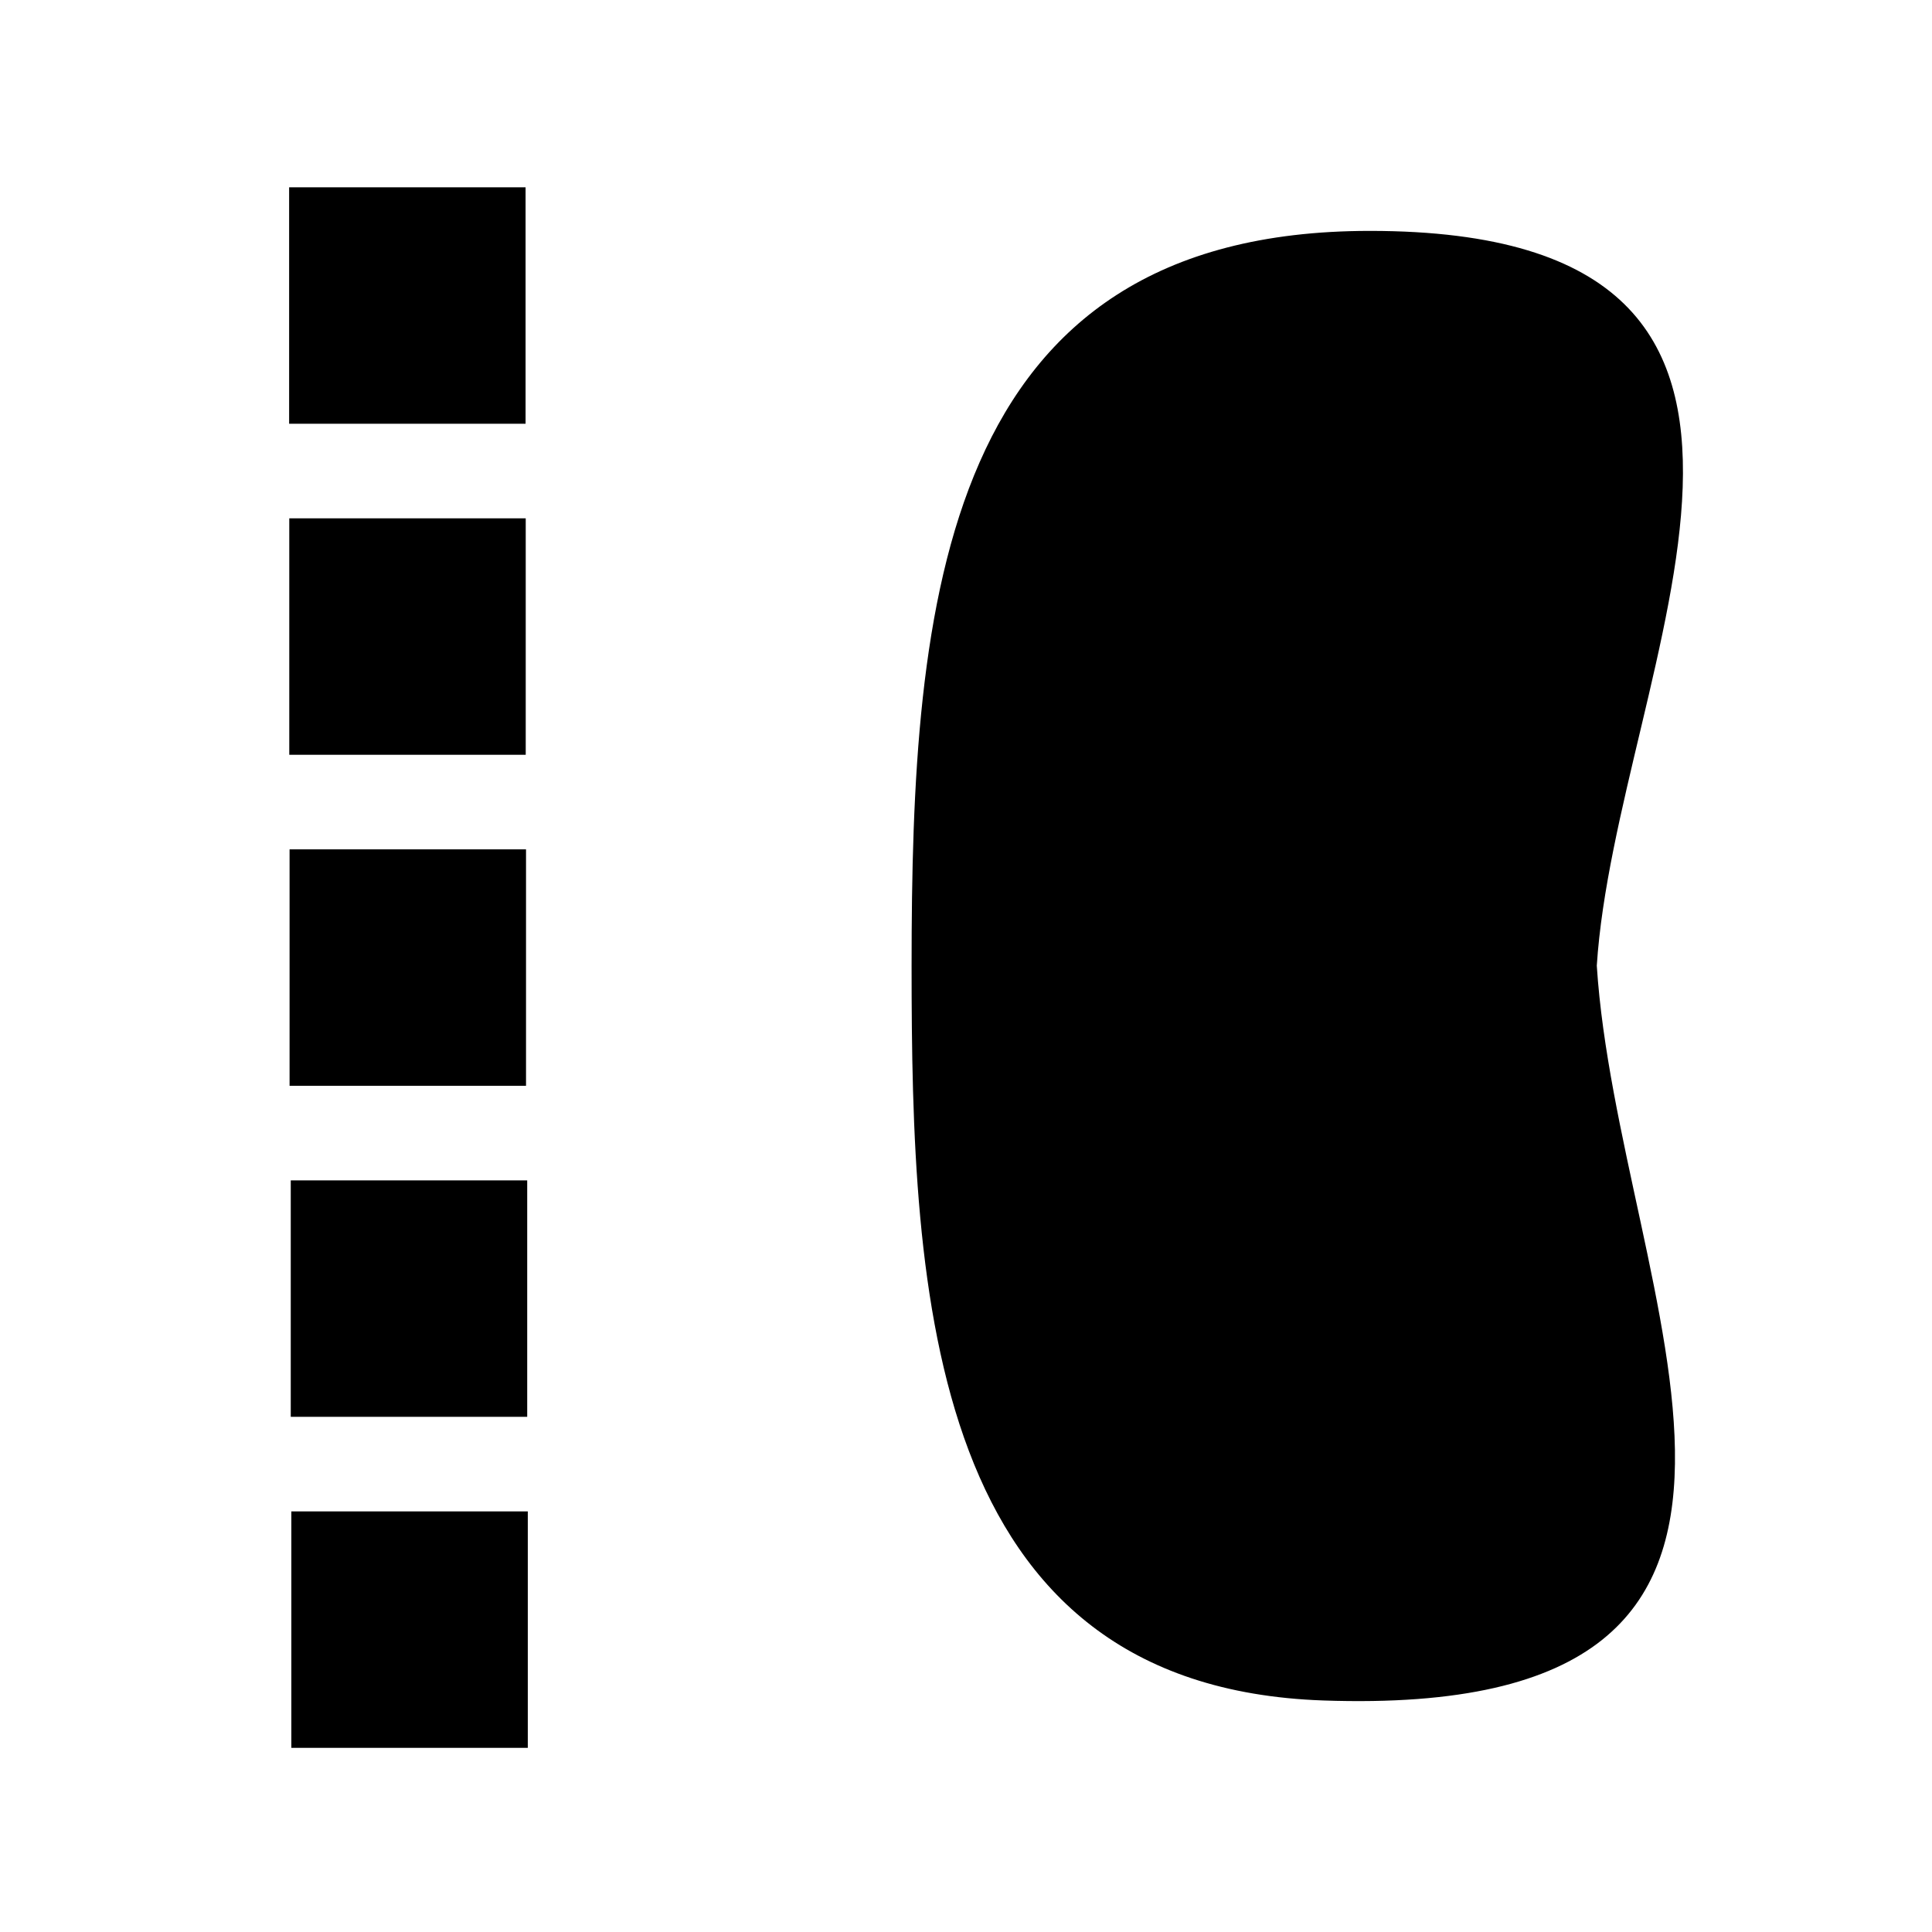
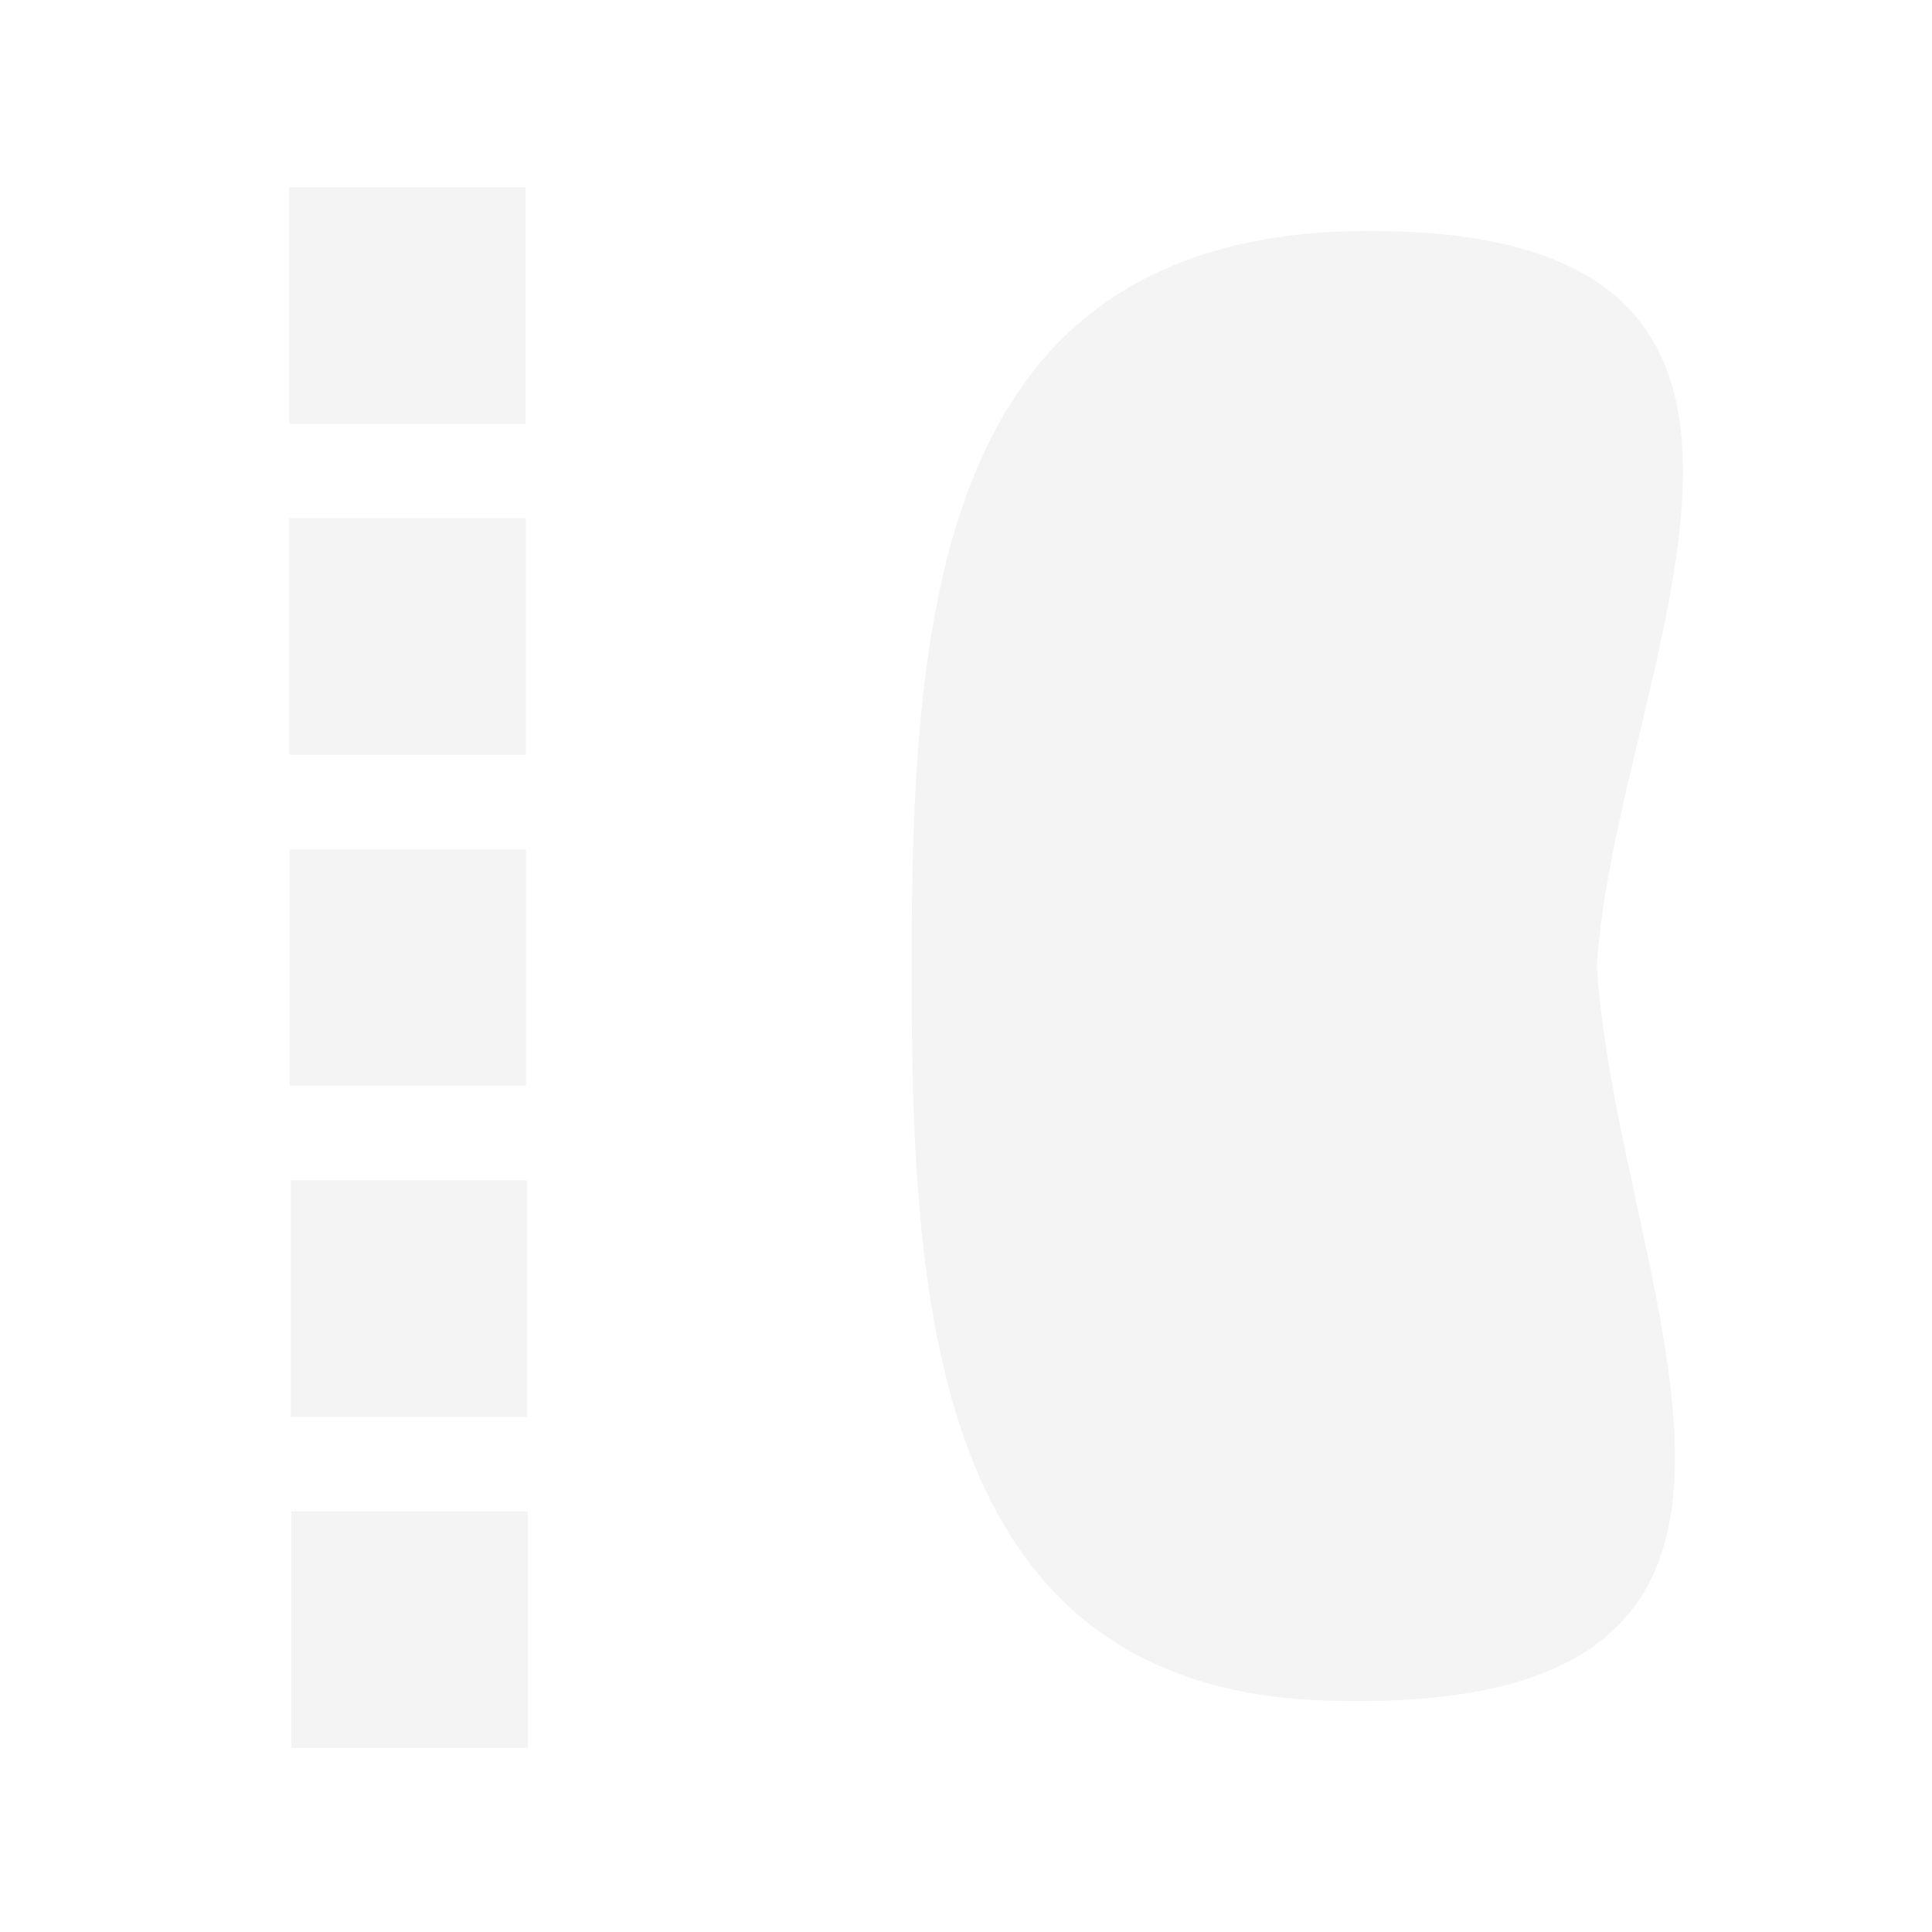
<svg xmlns="http://www.w3.org/2000/svg" version="1.1" id="Layer_1" x="0px" y="0px" width="500px" height="500px" viewBox="0 0 500 500" enable-background="new 0 0 500 500" xml:space="preserve">
-   <rect x="74.941" y="219.813" fill="#000000" width="61.192" height="61.192" />
-   <rect x="75.247" y="305.481" fill="#000000" width="61.193" height="61.191" />
-   <rect x="75.4" y="391.149" fill="#000000" width="61.192" height="61.192" />
-   <rect x="74.865" y="134.144" fill="#000000" width="61.192" height="61.192" />
-   <rect x="74.827" y="48.474" fill="#000000" width="61.191" height="61.192" />
-   <path fill="#000000" d="M413.248,249.918c4.928-76.658,73.934-190.163-58.734-190.163c-111.137,0-118.595,96.192-118.595,190.163  c0,84.969,4.044,186.586,106.527,190.163C485.316,445.067,418.725,335.106,413.248,249.918z" />
+   <rect x="74.941" y="219.813" fill="#f4f4f4" width="61.192" height="61.192" />
+   <rect x="75.247" y="305.481" fill="#f4f4f4" width="61.193" height="61.191" />
+   <rect x="75.4" y="391.149" fill="#f4f4f4" width="61.192" height="61.192" />
+   <rect x="74.865" y="134.144" fill="#f4f4f4" width="61.192" height="61.192" />
+   <rect x="74.827" y="48.474" fill="#f4f4f4" width="61.191" height="61.192" />
+   <path fill="#f4f4f4" d="M413.248,249.918c4.928-76.658,73.934-190.163-58.734-190.163c-111.137,0-118.595,96.192-118.595,190.163  c0,84.969,4.044,186.586,106.527,190.163C485.316,445.067,418.725,335.106,413.248,249.918z" />
</svg>
